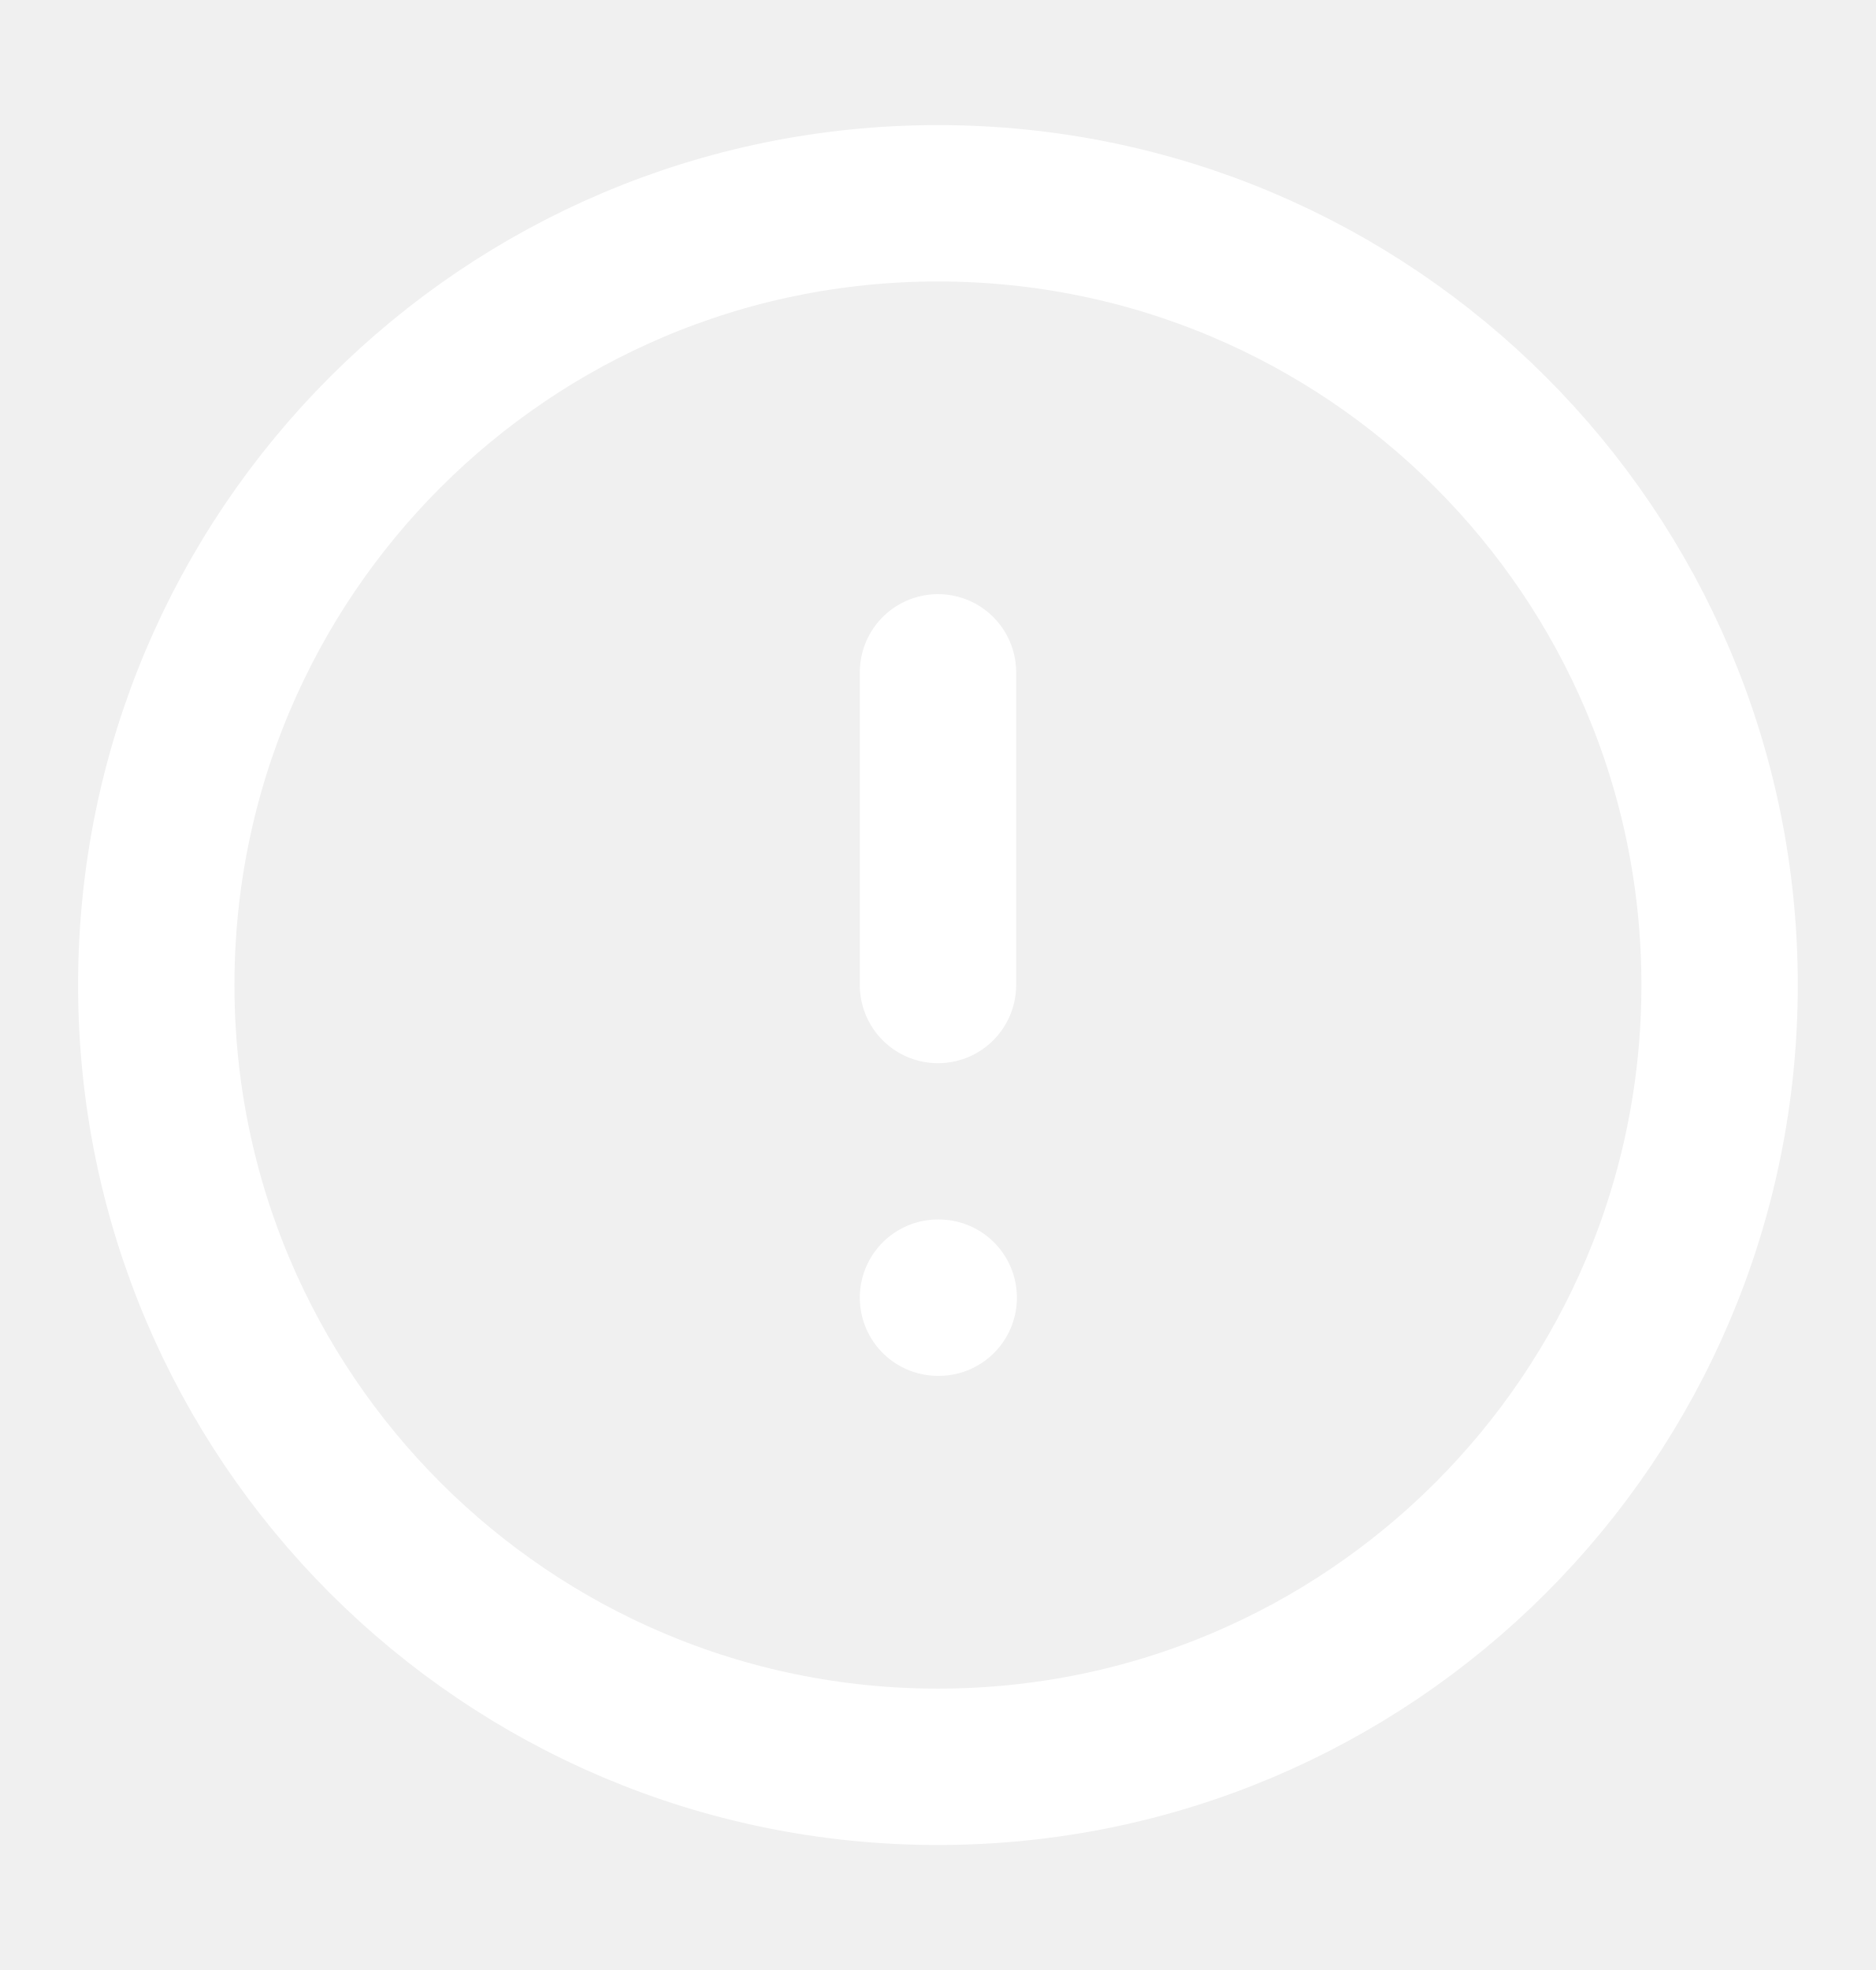
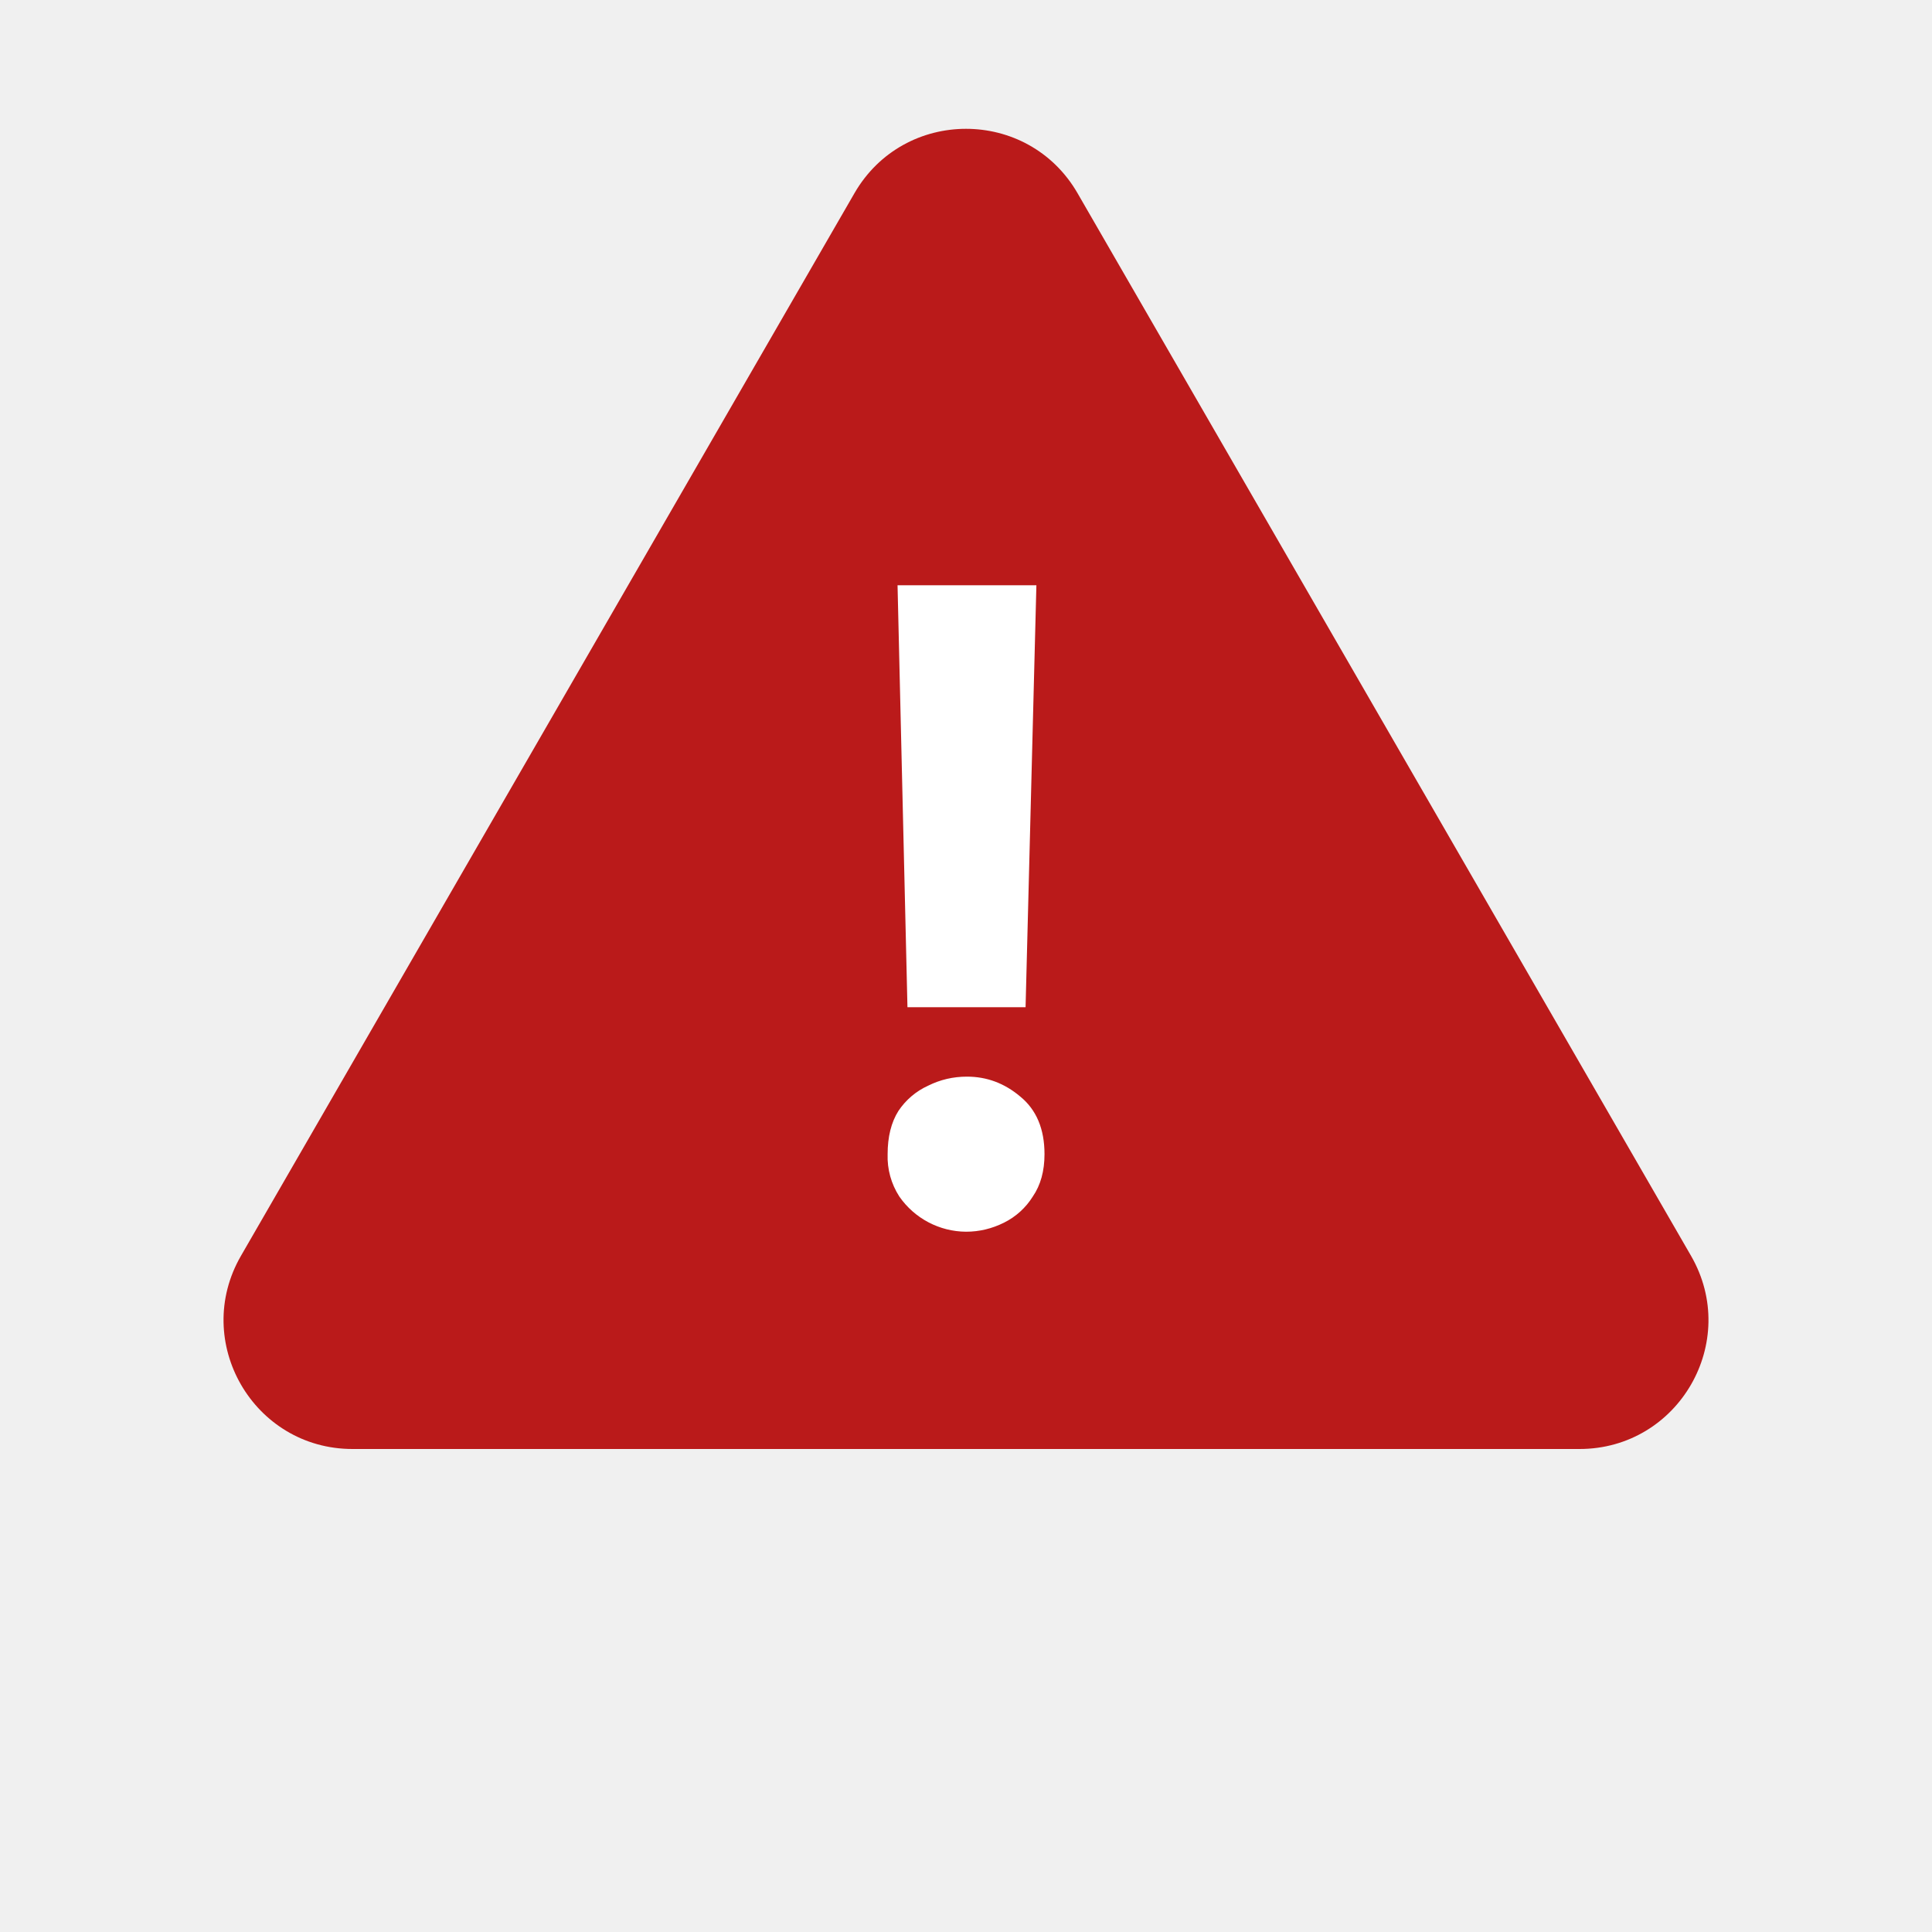
- <svg xmlns="http://www.w3.org/2000/svg" width="20" height="21" viewBox="0 0 20 21" fill="none">
-   <path d="M9.999 18.834C14.602 18.834 18.333 15.103 18.333 10.5C18.333 5.898 14.602 2.167 9.999 2.167C5.397 2.167 1.666 5.898 1.666 10.5C1.666 15.103 5.397 18.834 9.999 18.834Z" stroke="white" stroke-width="1.667" stroke-linecap="round" stroke-linejoin="round" />
-   <path d="M10 7.167V10.5" stroke="white" stroke-width="1.667" stroke-linecap="round" stroke-linejoin="round" />
-   <path d="M10 13.833H10.008" stroke="white" stroke-width="1.667" stroke-linecap="round" stroke-linejoin="round" />
+ <svg xmlns="http://www.w3.org/2000/svg" width="30" height="30" fill="none">
+   <g clip-path="url(#a)">
+     <path d="M13.268 3c.77-1.333 2.694-1.333 3.464 0l9.526 16.5c.77 1.333-.192 3-1.732 3H5.474c-1.54 0-2.502-1.667-1.732-3L13.268 3Z" fill="#BA1A1A" />
+     <path d="m14.091 15.64-.154-6.552h2.156l-.168 6.552h-1.834Zm.91 3.486a1.27 1.27 0 0 1-1.036-.546 1.138 1.138 0 0 1-.182-.658c0-.27.056-.495.168-.672a1.1 1.1 0 0 1 .462-.392c.187-.093.387-.14.602-.14.308 0 .583.103.826.308.252.205.378.504.378.896 0 .261-.06.48-.182.658a1.105 1.105 0 0 1-.448.406c-.187.093-.383.14-.588.14Z" fill="#fff" />
+   </g>
+   <defs>
+     <clipPath id="a">
+       <path fill="#fff" d="M0 0h30v30H0z" />
+     </clipPath>
+   </defs>
</svg>
